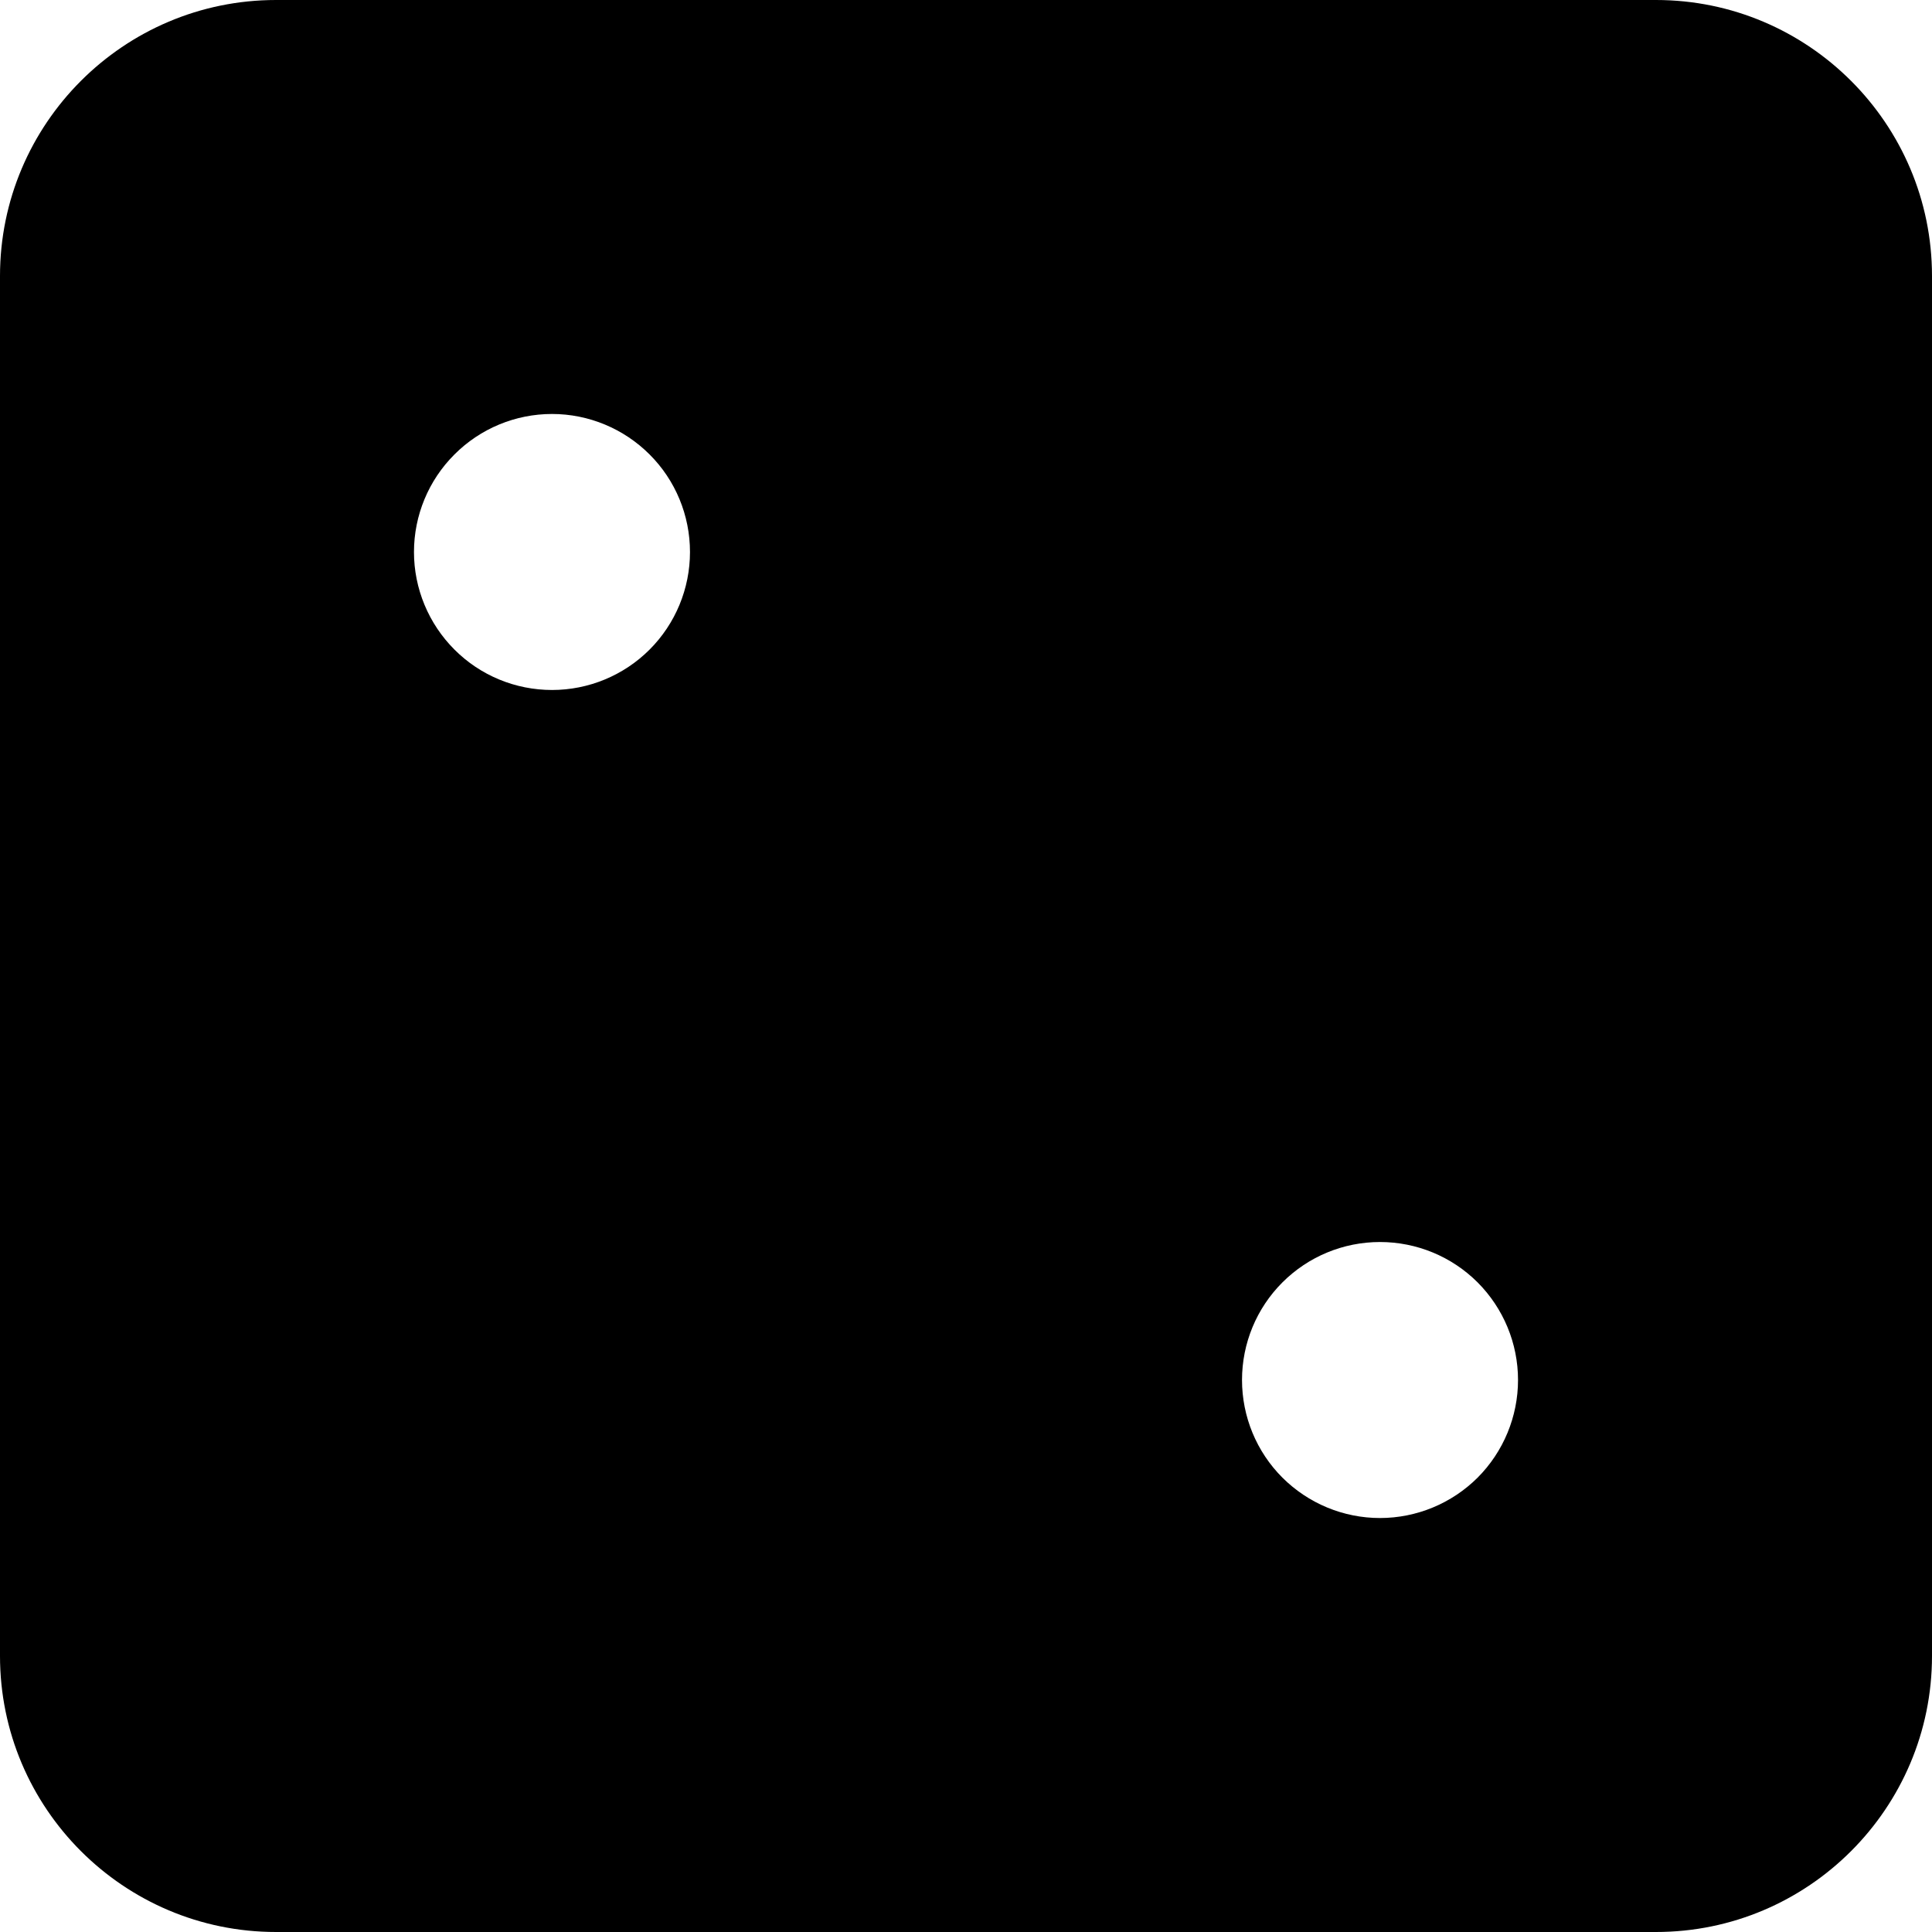
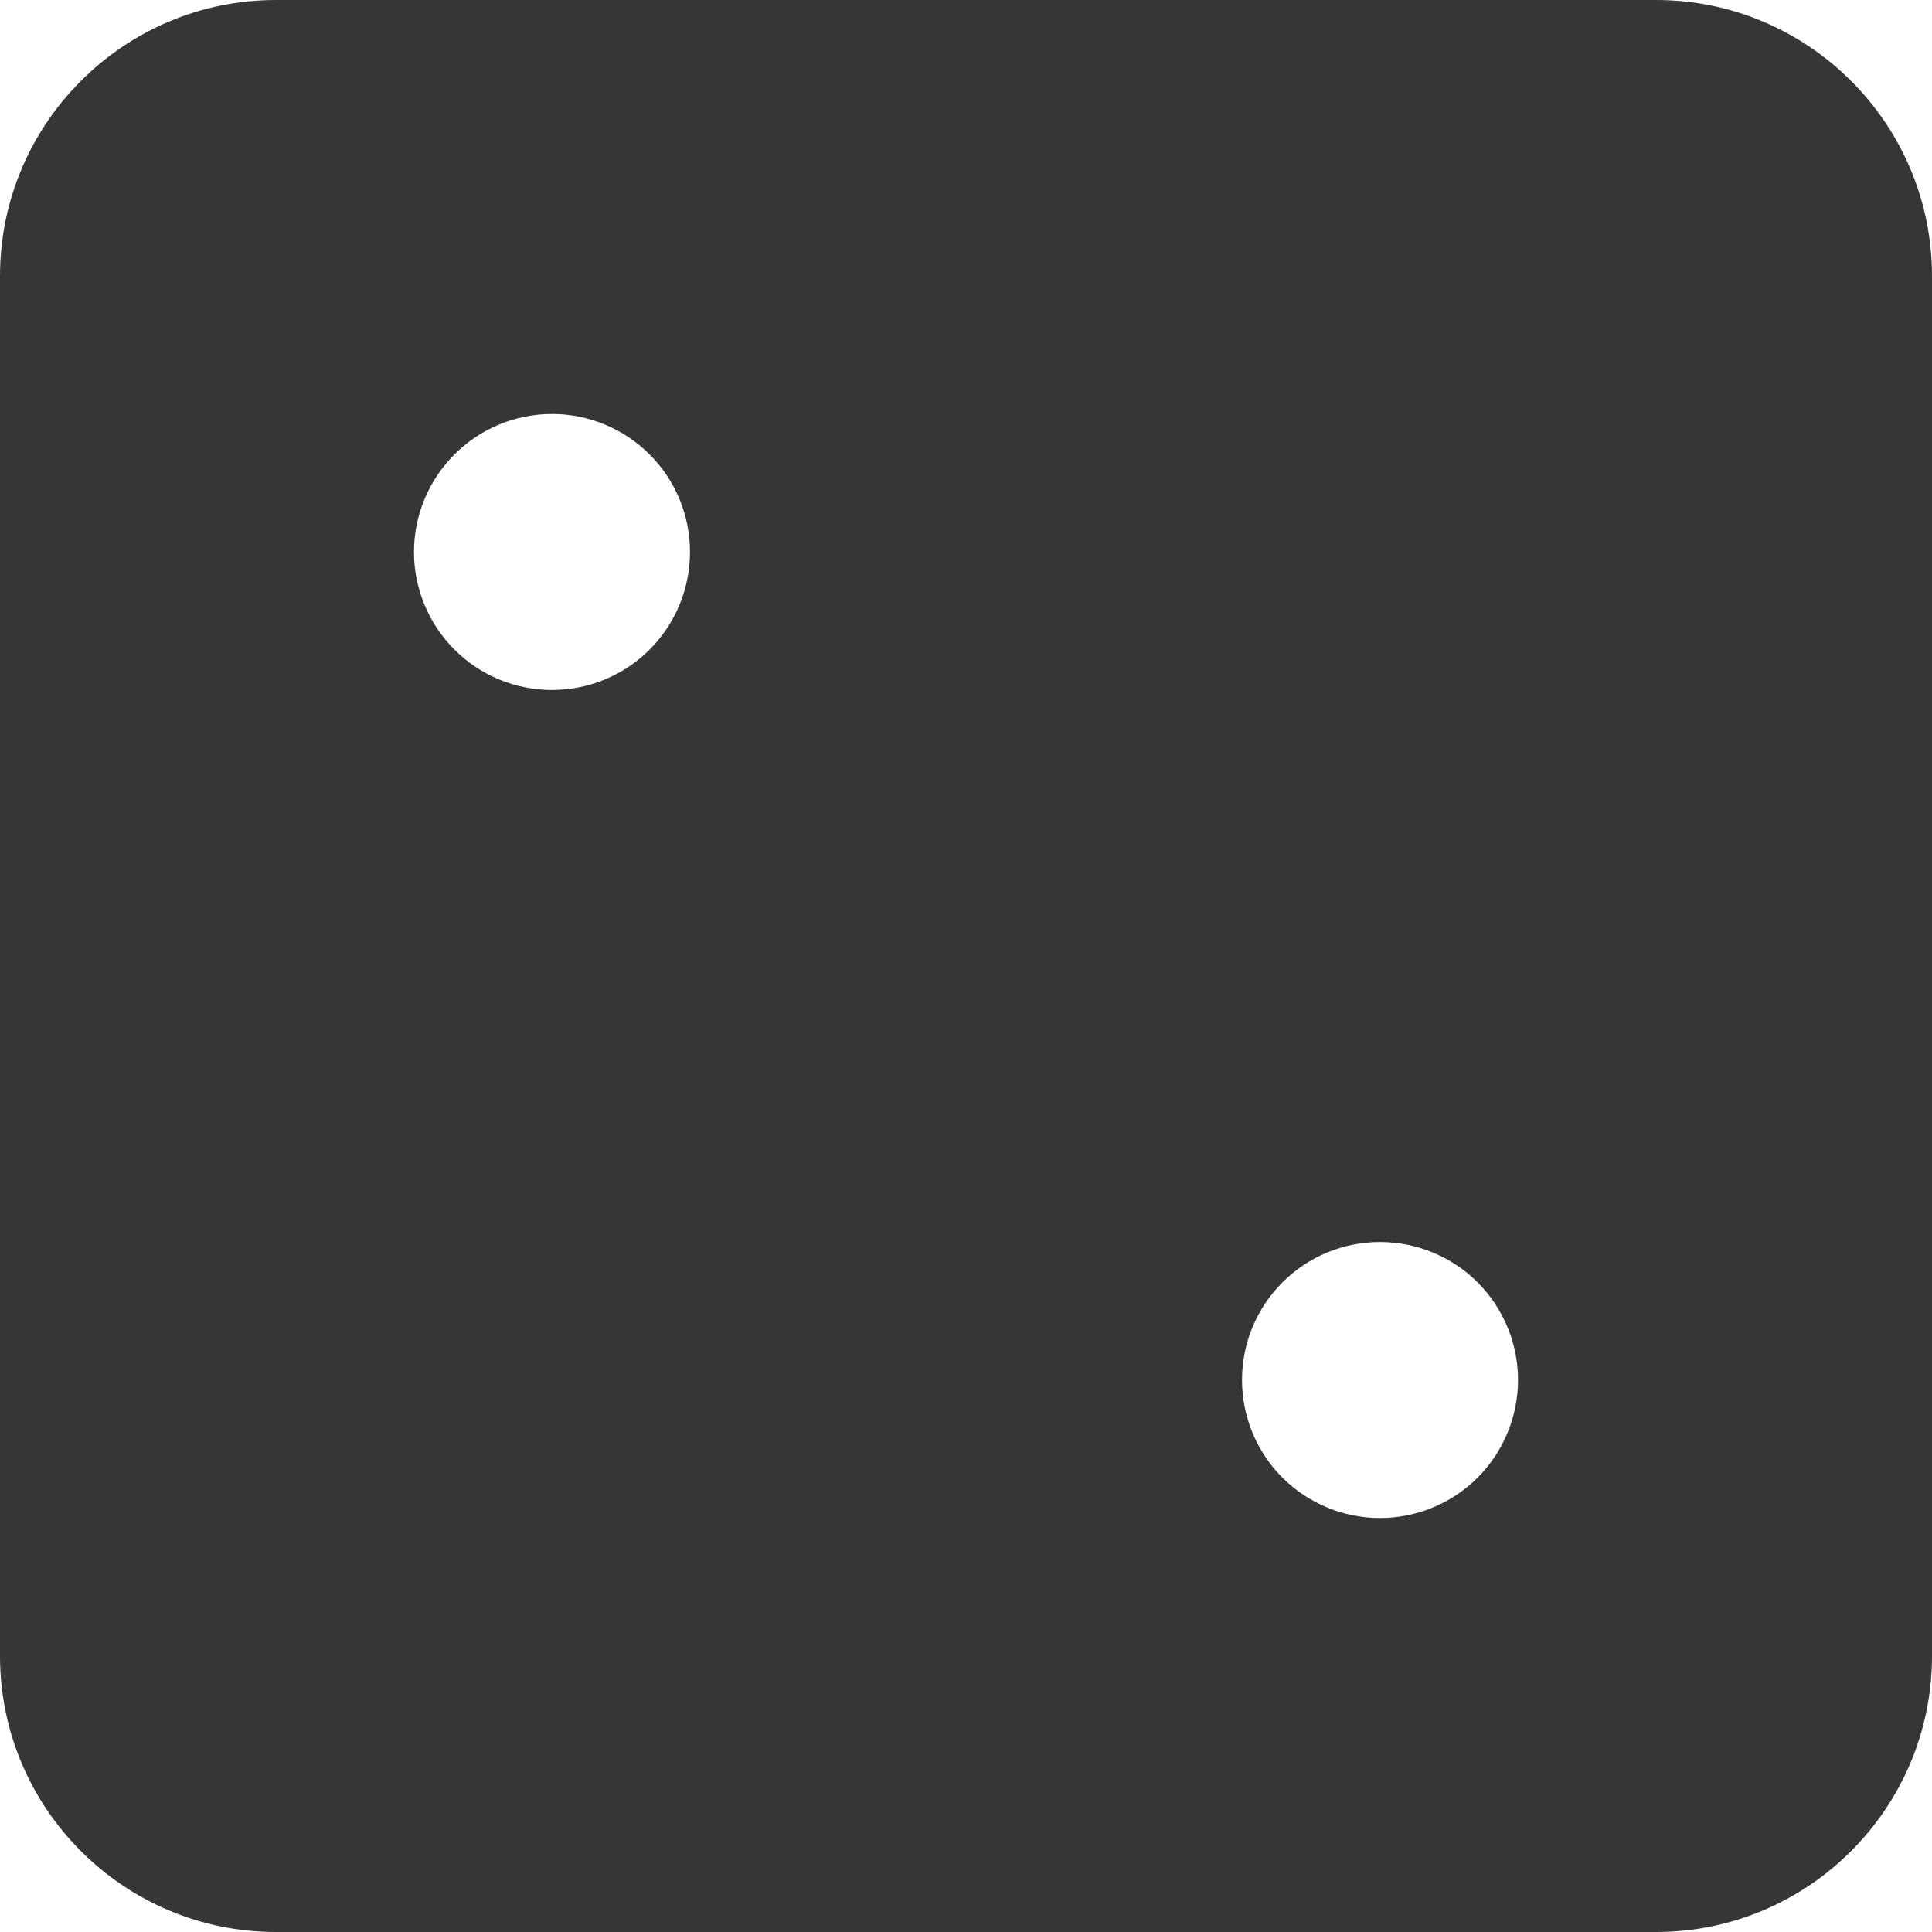
<svg xmlns="http://www.w3.org/2000/svg" width="22" height="22" viewBox="0 0 22 22" fill="none">
-   <path d="M0 3.143C0 1.409 1.409 0 3.143 0H18.857C20.591 0 22 1.409 22 3.143V18.857C22 20.591 20.591 22 18.857 22H3.143C1.409 22 0 20.591 0 18.857V3.143ZM17.286 15.714C17.286 15.297 17.12 14.898 16.826 14.603C16.531 14.308 16.131 14.143 15.714 14.143C15.297 14.143 14.898 14.308 14.603 14.603C14.308 14.898 14.143 15.297 14.143 15.714C14.143 16.131 14.308 16.531 14.603 16.826C14.898 17.12 15.297 17.286 15.714 17.286C16.131 17.286 16.531 17.12 16.826 16.826C17.12 16.531 17.286 16.131 17.286 15.714ZM6.286 7.857C6.702 7.857 7.102 7.692 7.397 7.397C7.692 7.102 7.857 6.702 7.857 6.286C7.857 5.869 7.692 5.469 7.397 5.175C7.102 4.88 6.702 4.714 6.286 4.714C5.869 4.714 5.469 4.88 5.175 5.175C4.88 5.469 4.714 5.869 4.714 6.286C4.714 6.702 4.88 7.102 5.175 7.397C5.469 7.692 5.869 7.857 6.286 7.857Z" fill="black" />
+   <path d="M0 3.143C0 1.409 1.409 0 3.143 0H18.857C20.591 0 22 1.409 22 3.143V18.857C22 20.591 20.591 22 18.857 22H3.143C1.409 22 0 20.591 0 18.857V3.143ZM17.286 15.714C17.286 15.297 17.12 14.898 16.826 14.603C16.531 14.308 16.131 14.143 15.714 14.143C15.297 14.143 14.898 14.308 14.603 14.603C14.308 14.898 14.143 15.297 14.143 15.714C14.143 16.131 14.308 16.531 14.603 16.826C14.898 17.12 15.297 17.286 15.714 17.286C16.131 17.286 16.531 17.12 16.826 16.826C17.12 16.531 17.286 16.131 17.286 15.714ZM6.286 7.857C6.702 7.857 7.102 7.692 7.397 7.397C7.692 7.102 7.857 6.702 7.857 6.286C7.857 5.869 7.692 5.469 7.397 5.175C7.102 4.88 6.702 4.714 6.286 4.714C5.869 4.714 5.469 4.88 5.175 5.175C4.88 5.469 4.714 5.869 4.714 6.286C4.714 6.702 4.88 7.102 5.175 7.397C5.469 7.692 5.869 7.857 6.286 7.857Z" fill="#363636" />
</svg>
